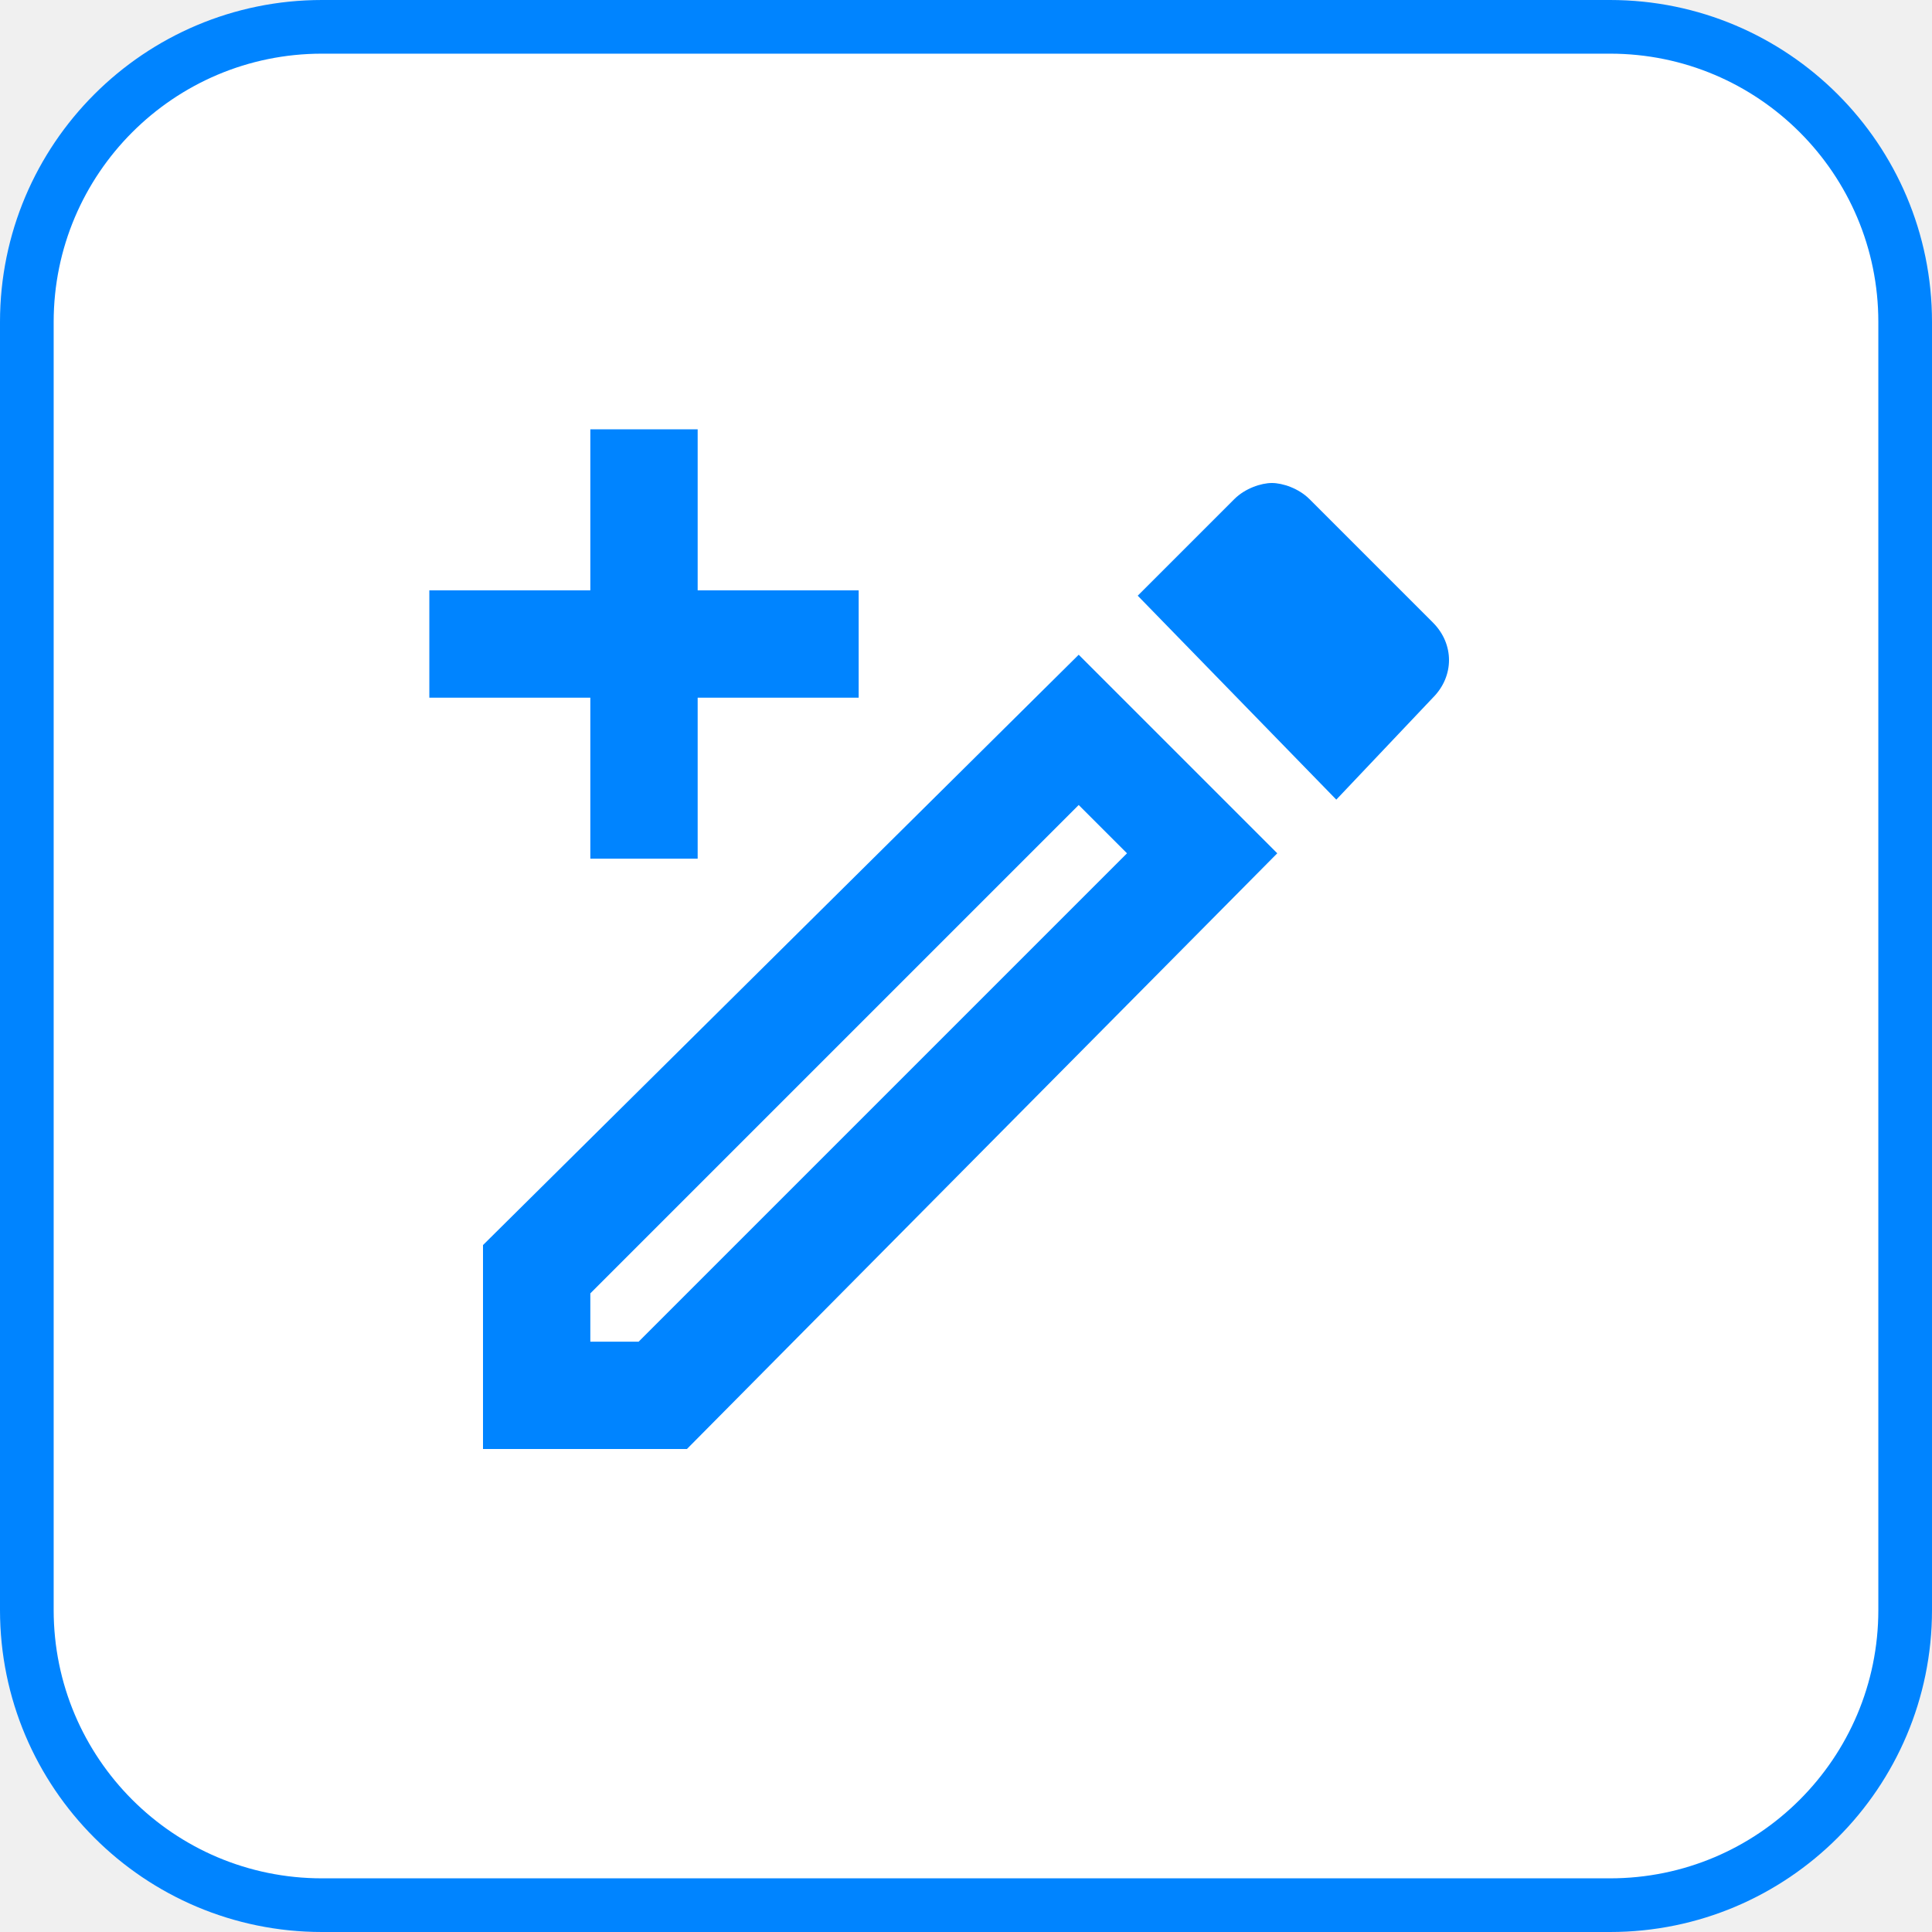
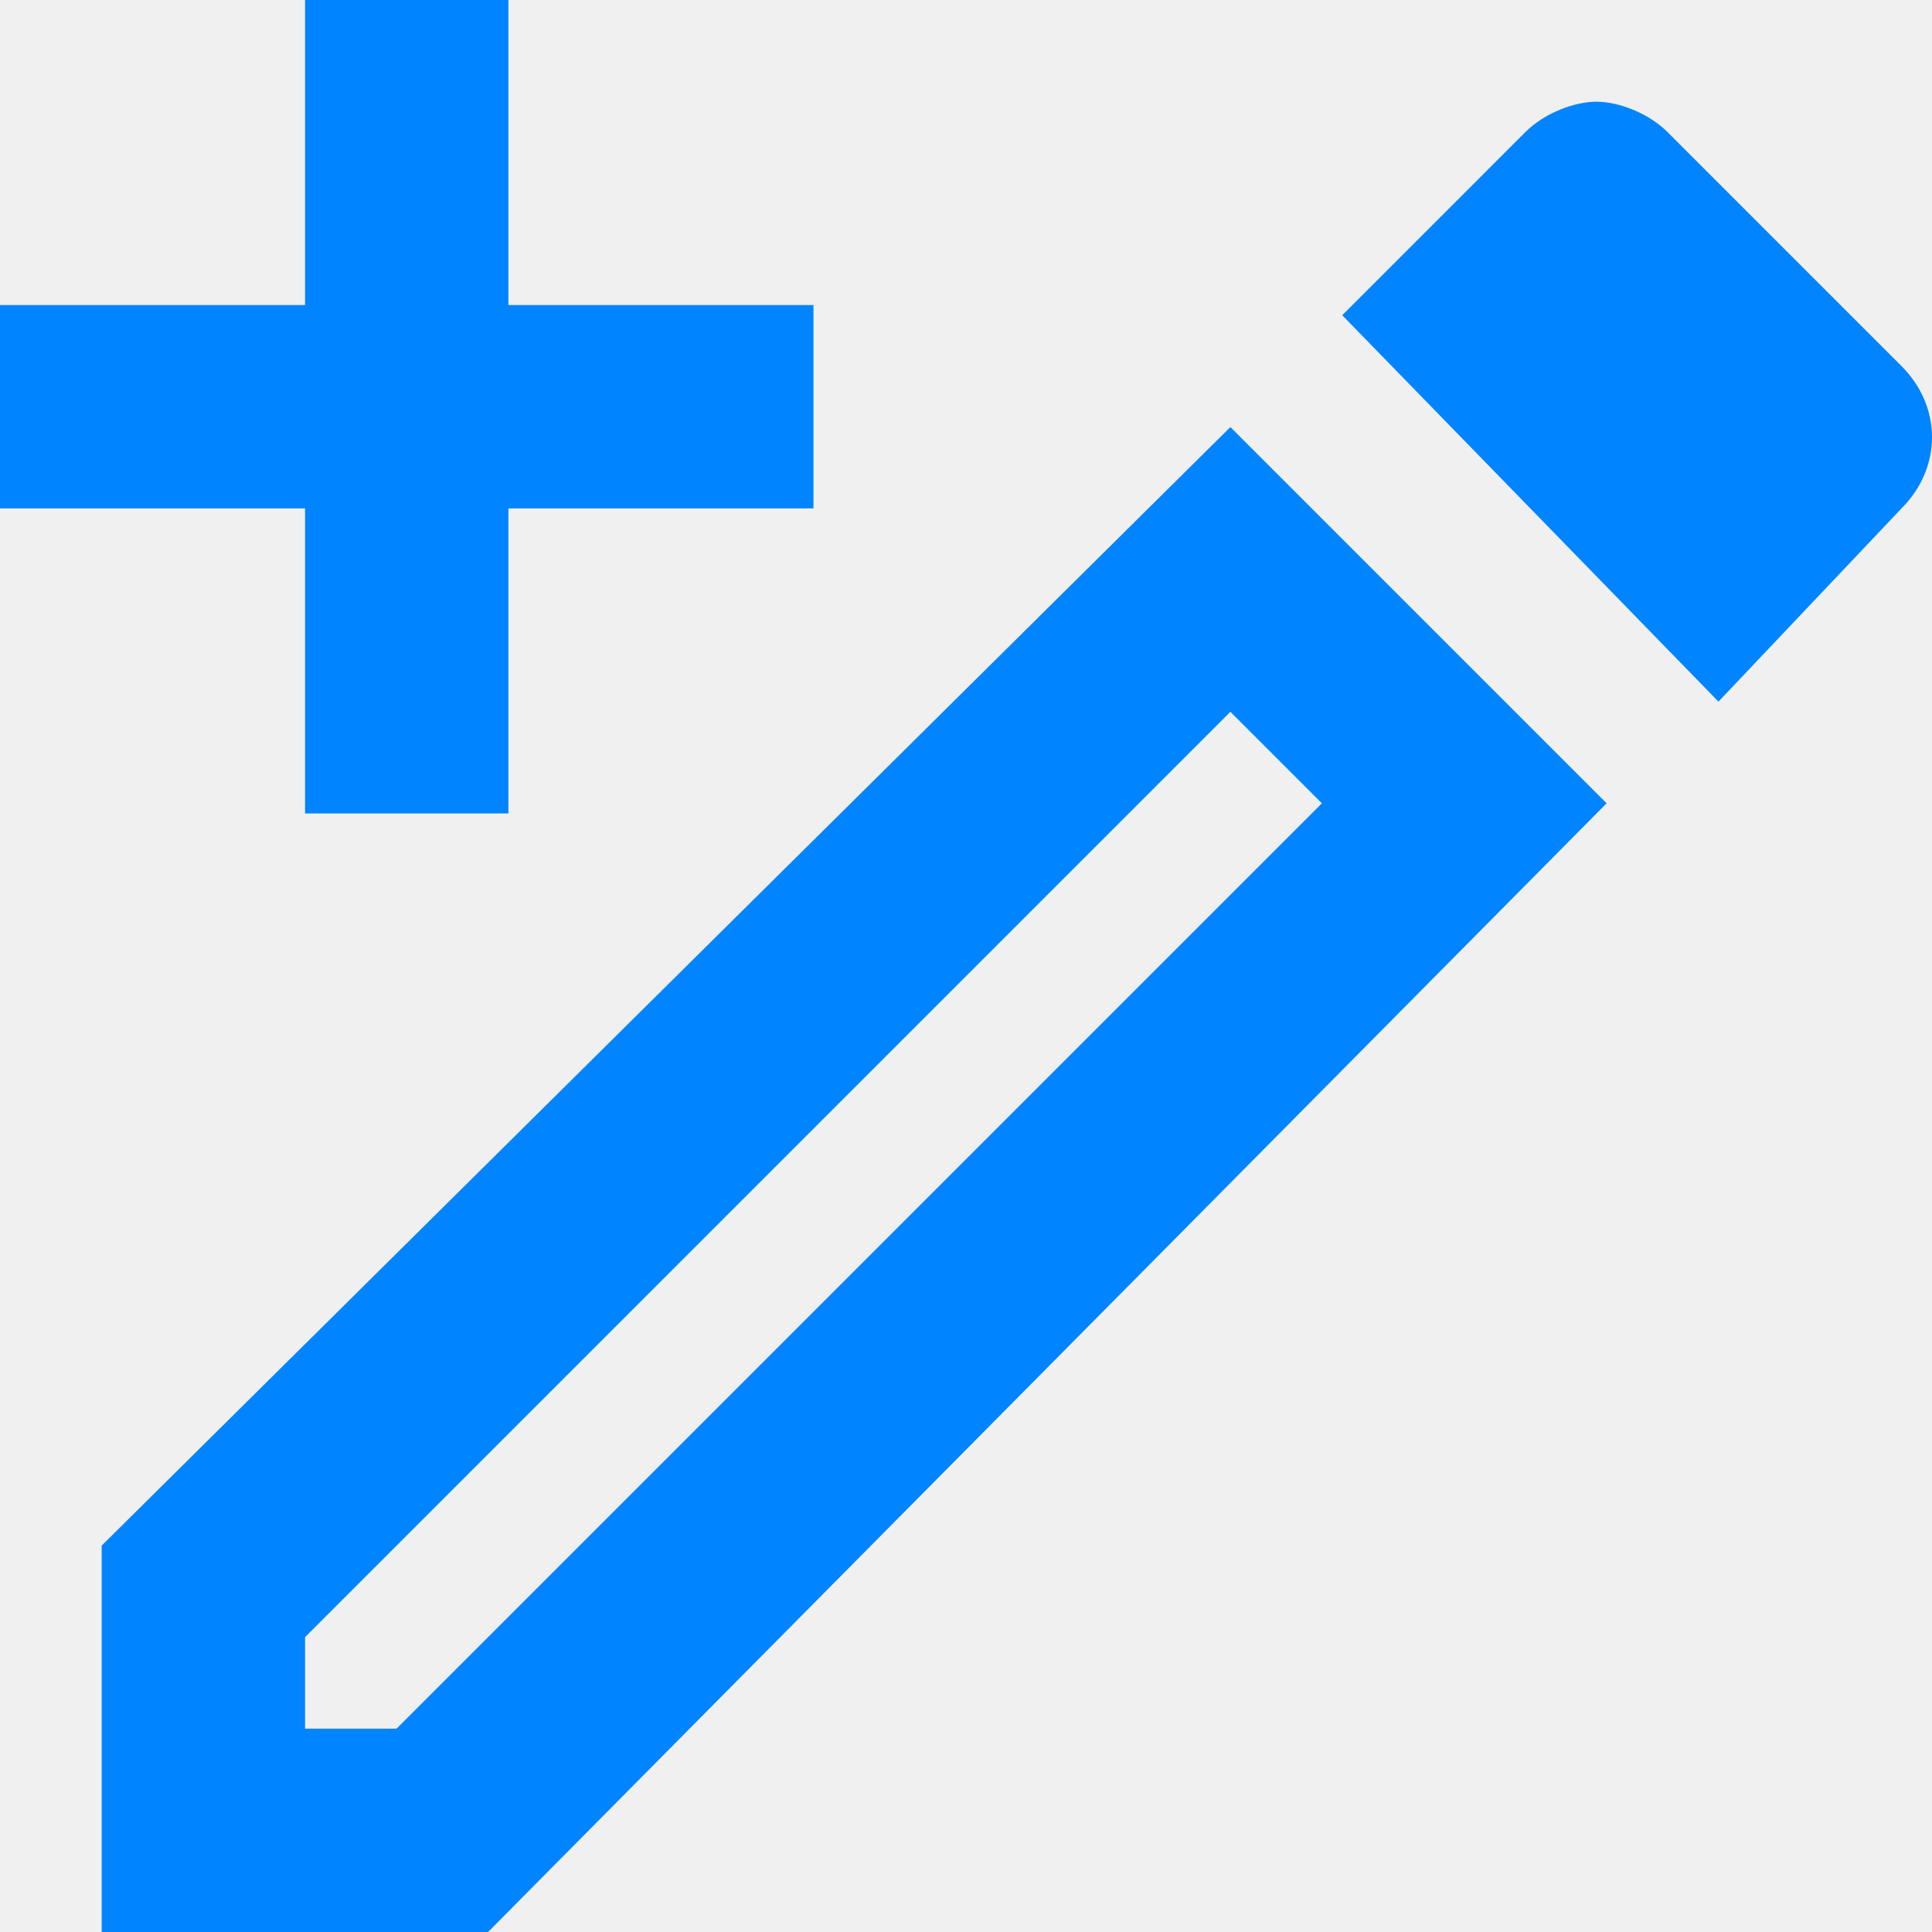
- <svg xmlns="http://www.w3.org/2000/svg" width="36" height="36" viewBox="0 0 36 36" fill="none">
-   <rect x="0.5" y="0.5" width="35" height="35" rx="5.5" fill="white" />
-   <rect x="0.5" y="0.5" width="35" height="35" rx="5.5" stroke="#0084FF" />
-   <path d="M20.1 15L21 15.9L11.9 25H11V24.1L20.1 15ZM23.7 9C23.5 9 23.2 9.1 23 9.3L21.2 11.1L24.9 14.9L26.7 13C27.1 12.6 27.1 12 26.7 11.6L24.4 9.3C24.2 9.1 23.9 9 23.7 9ZM20.1 12.2L9 23.2V27H12.8L23.8 15.9L20.1 12.2ZM13 8V11H16V13H13V16H11V13H8V11H11V8H13Z" fill="#0084FF" />
+ <svg xmlns="http://www.w3.org/2000/svg" width="19" height="19" viewBox="0 0 19 19" fill="none">
+   <path d="M12.1 7L13 7.9L3.9 17H3V16.1L12.1 7ZM15.7 1C15.5 1 15.2 1.1 15 1.3L13.2 3.1L16.9 6.9L18.7 5C19.1 4.6 19.1 4 18.7 3.6L16.4 1.3C16.2 1.1 15.9 1 15.7 1ZM12.1 4.2L1 15.2V19H4.8L15.8 7.9L12.1 4.2ZM5 0V3H8V5H5V8H3V5H0V3H3V0H5Z" fill="#0084FF" />
</svg>
